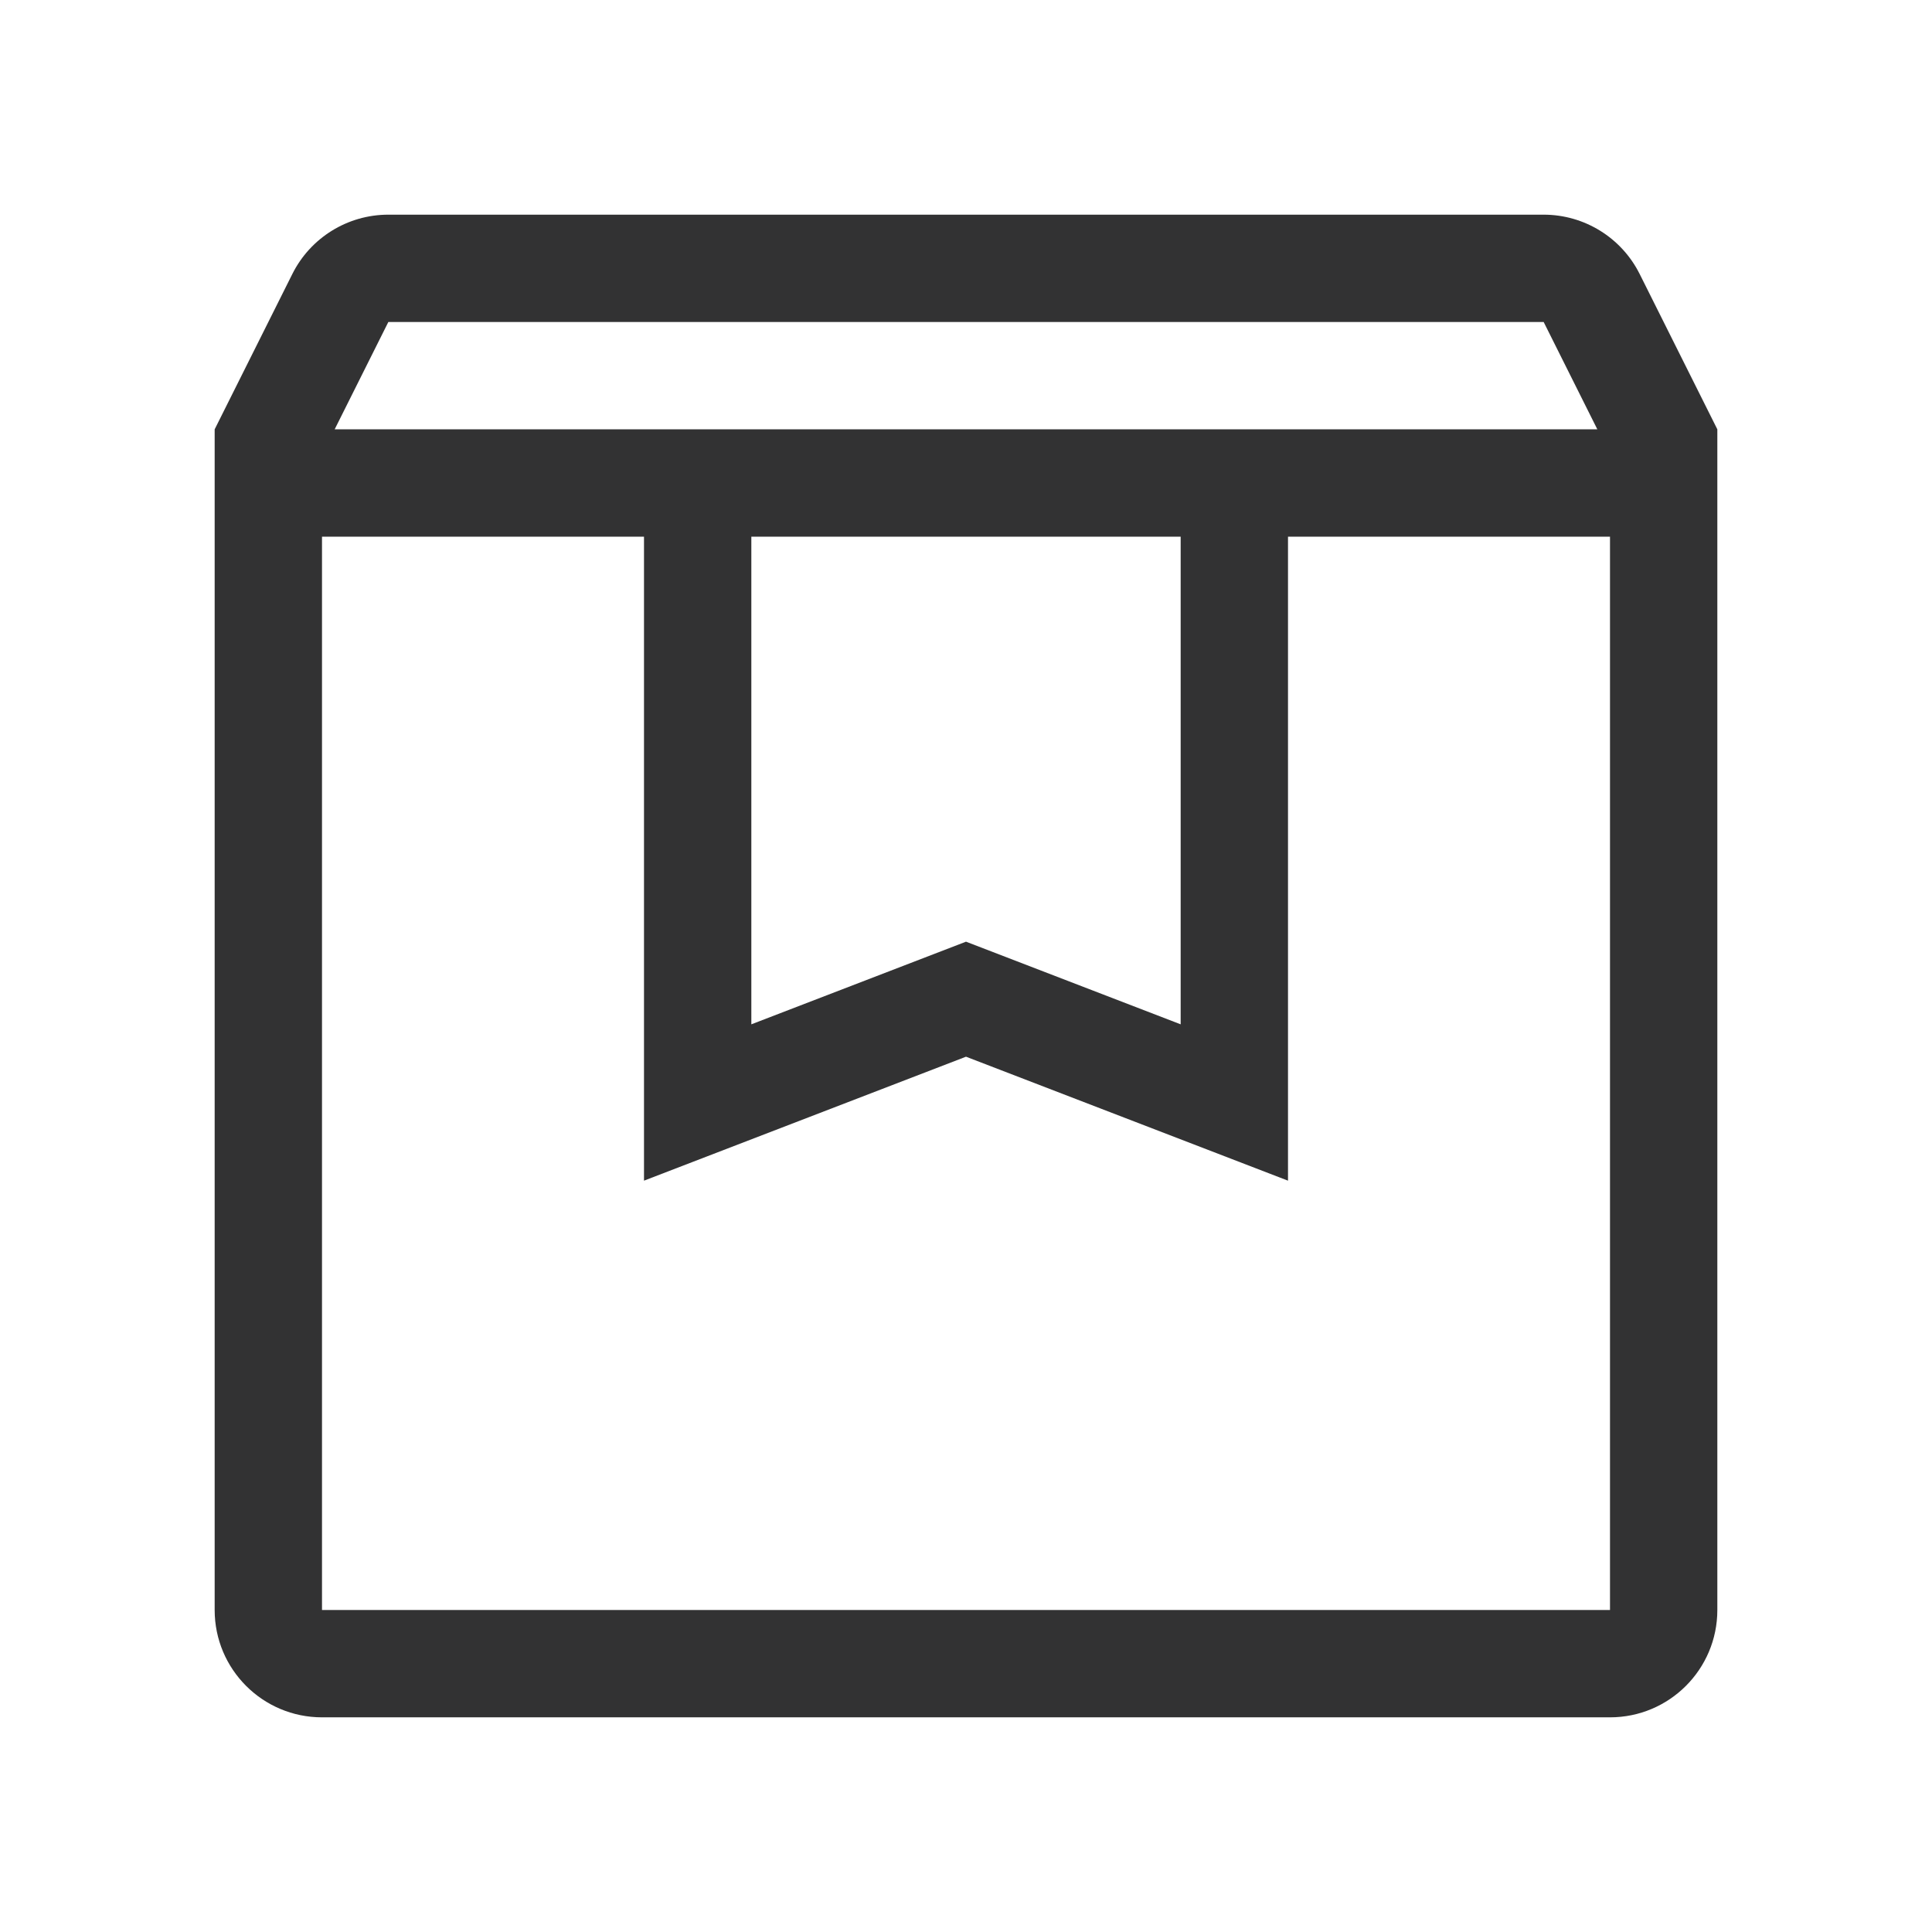
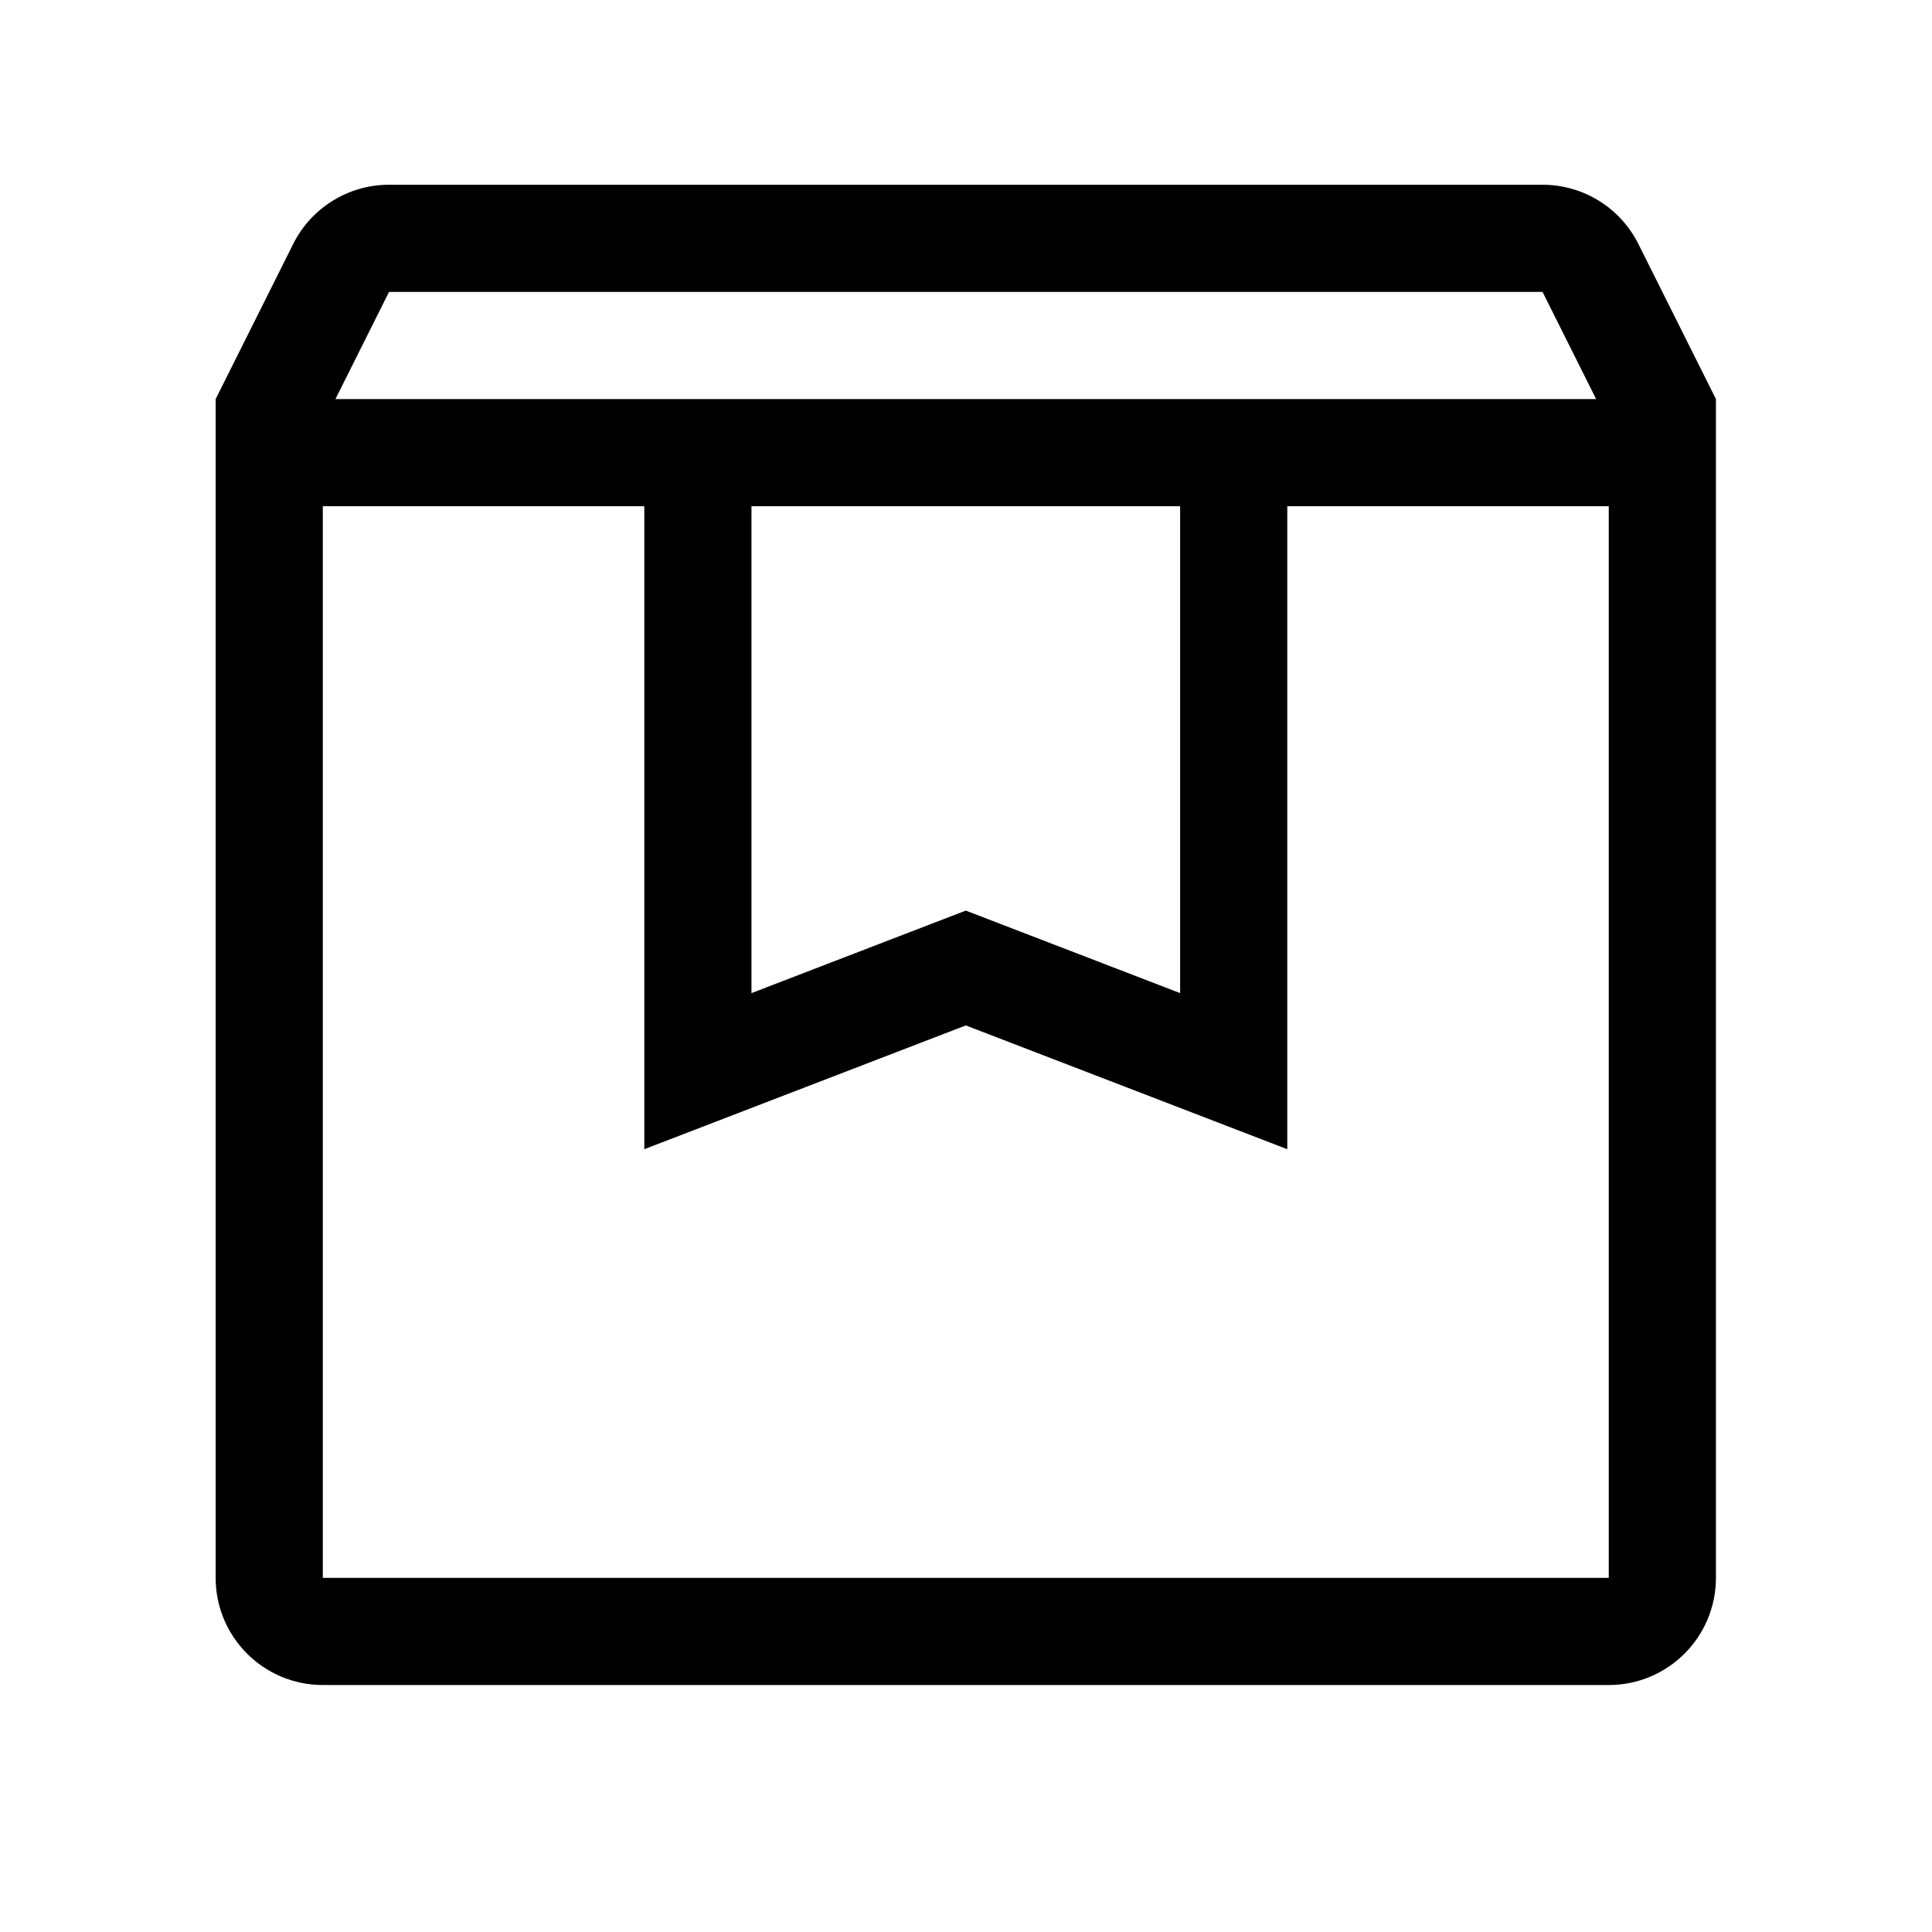
<svg xmlns="http://www.w3.org/2000/svg" width="1000" height="1000">
-   <path d="M166.667 277.778v555.555h666.666V277.778H166.667zm-55.556-55.556H888.89v611.111c0 30.683-24.873 55.556-55.556 55.556H166.667c-30.683 0-55.556-24.873-55.556-55.556v-611.11zm500 55.556H388.89V530.19L500 487.413l111.111 42.778V277.778zm-277.778-55.556h333.334v388.89L500 546.943l-166.667 64.167V222.222zm-160.109 0h-62.113l40.2-80.4a55.556 55.556 0 0 1 49.69-30.71h597.997a55.556 55.556 0 0 1 49.69 30.71l40.2 80.4h-62.112l-27.778-55.555H201.002l-27.778 55.555z" fill="#323233" fill-rule="nonzero" />
+   <g fill="none" fill-rule="evenodd">
+     <path d="M111.62 206.553l40.137-80.272a55.468 55.468 0 0 1 49.61-30.661h597.047a55.468 55.468 0 0 1 49.61 30.661l40.137 80.272.002 610.14c0 30.634-24.833 55.467-55.468 55.467H167.088c-30.634 0-55.467-24.833-55.467-55.468V206.553zm62.015 0h652.513l-27.734-55.467H201.369l-27.734 55.467zm159.854 55.468h-166.4v554.671h665.605V262.021h-166.4v332.804L499.89 530.758 333.49 594.825V262.02zm277.337 0H388.958v252.011l110.933-42.71 110.935 42.71V262.021z" fill="#000" fill-rule="nonzero" />
+   </g>
</svg>
